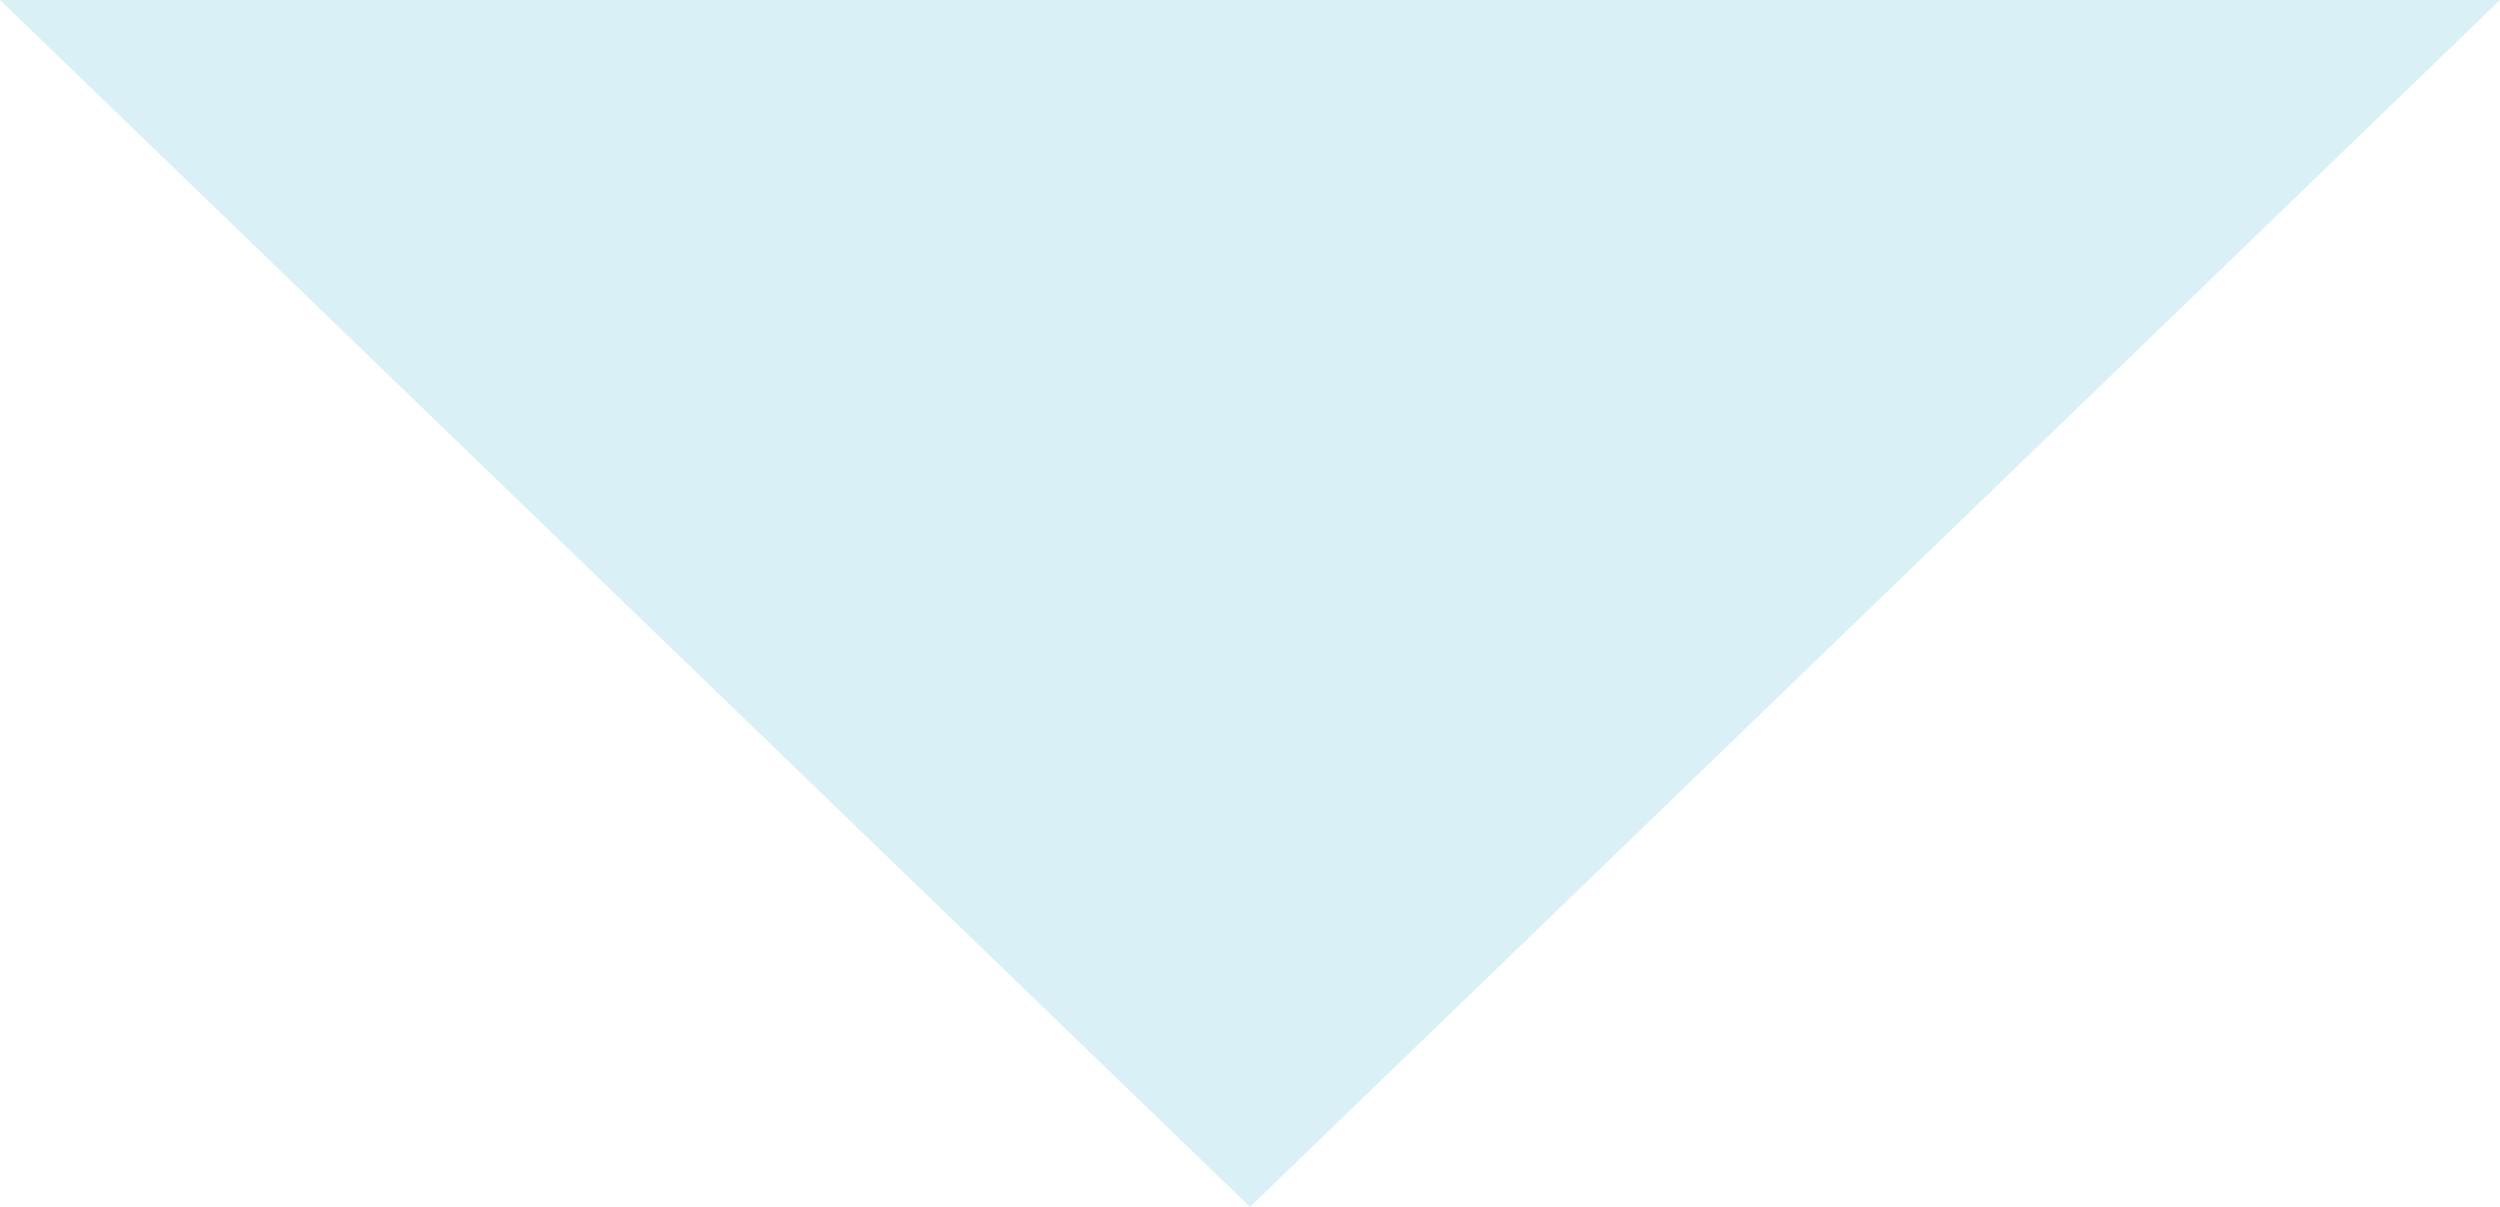
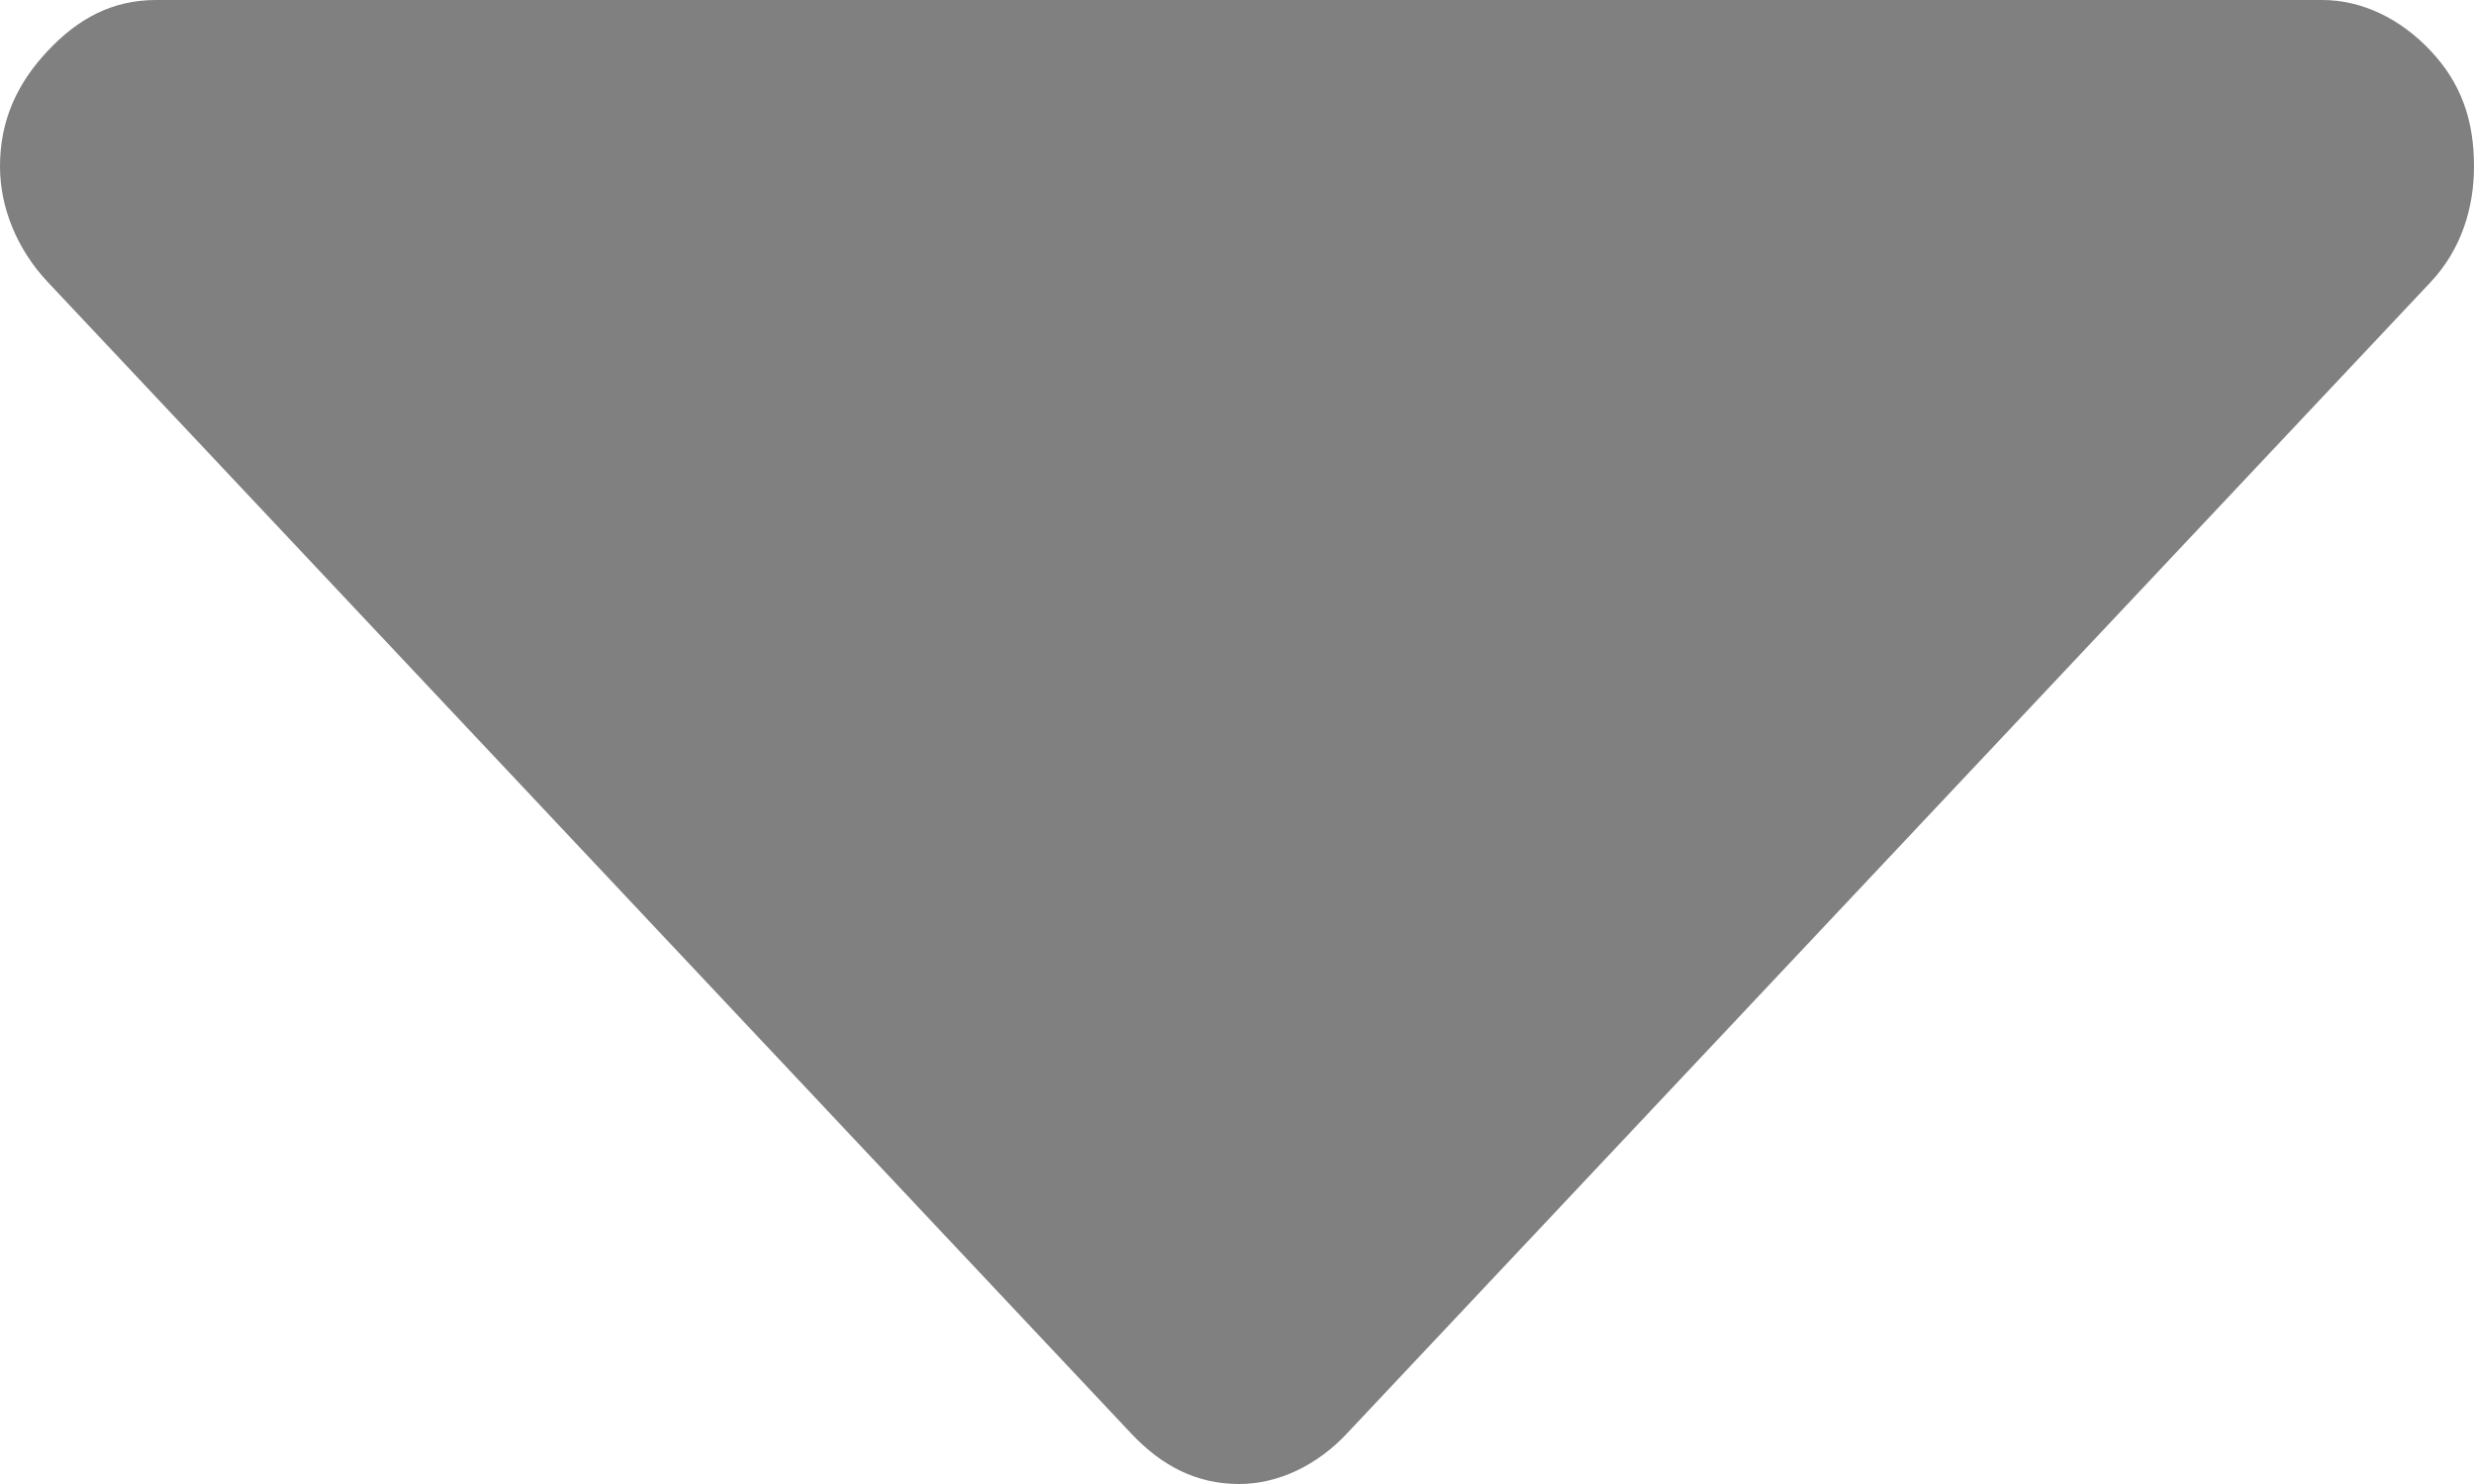
- <svg xmlns="http://www.w3.org/2000/svg" version="1.1" id="Layer_1" x="0px" y="0px" width="29px" height="14px" viewBox="0 0 29 14" enable-background="new 0 0 29 14" xml:space="preserve">
-   <polygon fill="#D9F0F7" points="0,0 14.5,14 29,0 " />
+ <svg xmlns="http://www.w3.org/2000/svg" width="15px" height="9px" viewBox="0 0 15 9" version="1.1">
+   <defs />
+   <g id="Page-1" stroke="none" stroke-width="1" fill="none" fill-rule="evenodd">
+     <path d="M0.946,9 L14.081,9 C14.318,9 14.554,8.888 14.738,8.691 C14.922,8.495 15,8.272 15,7.991 C15,7.738 14.922,7.486 14.738,7.29 L8.169,0.309 C7.986,0.112 7.749,0 7.513,0 C7.251,0 7.04,0.112 6.856,0.309 L0.289,7.29 C0.105,7.486 0,7.738 0,7.991 C0,8.272 0.105,8.495 0.289,8.691 C0.473,8.888 0.682,9 0.946,9" id="Fill-55" fill="#808080" transform="translate(7.5, 4.5) scale(1, -1) translate(-7.5, -4.5) " />
+   </g>
</svg>
